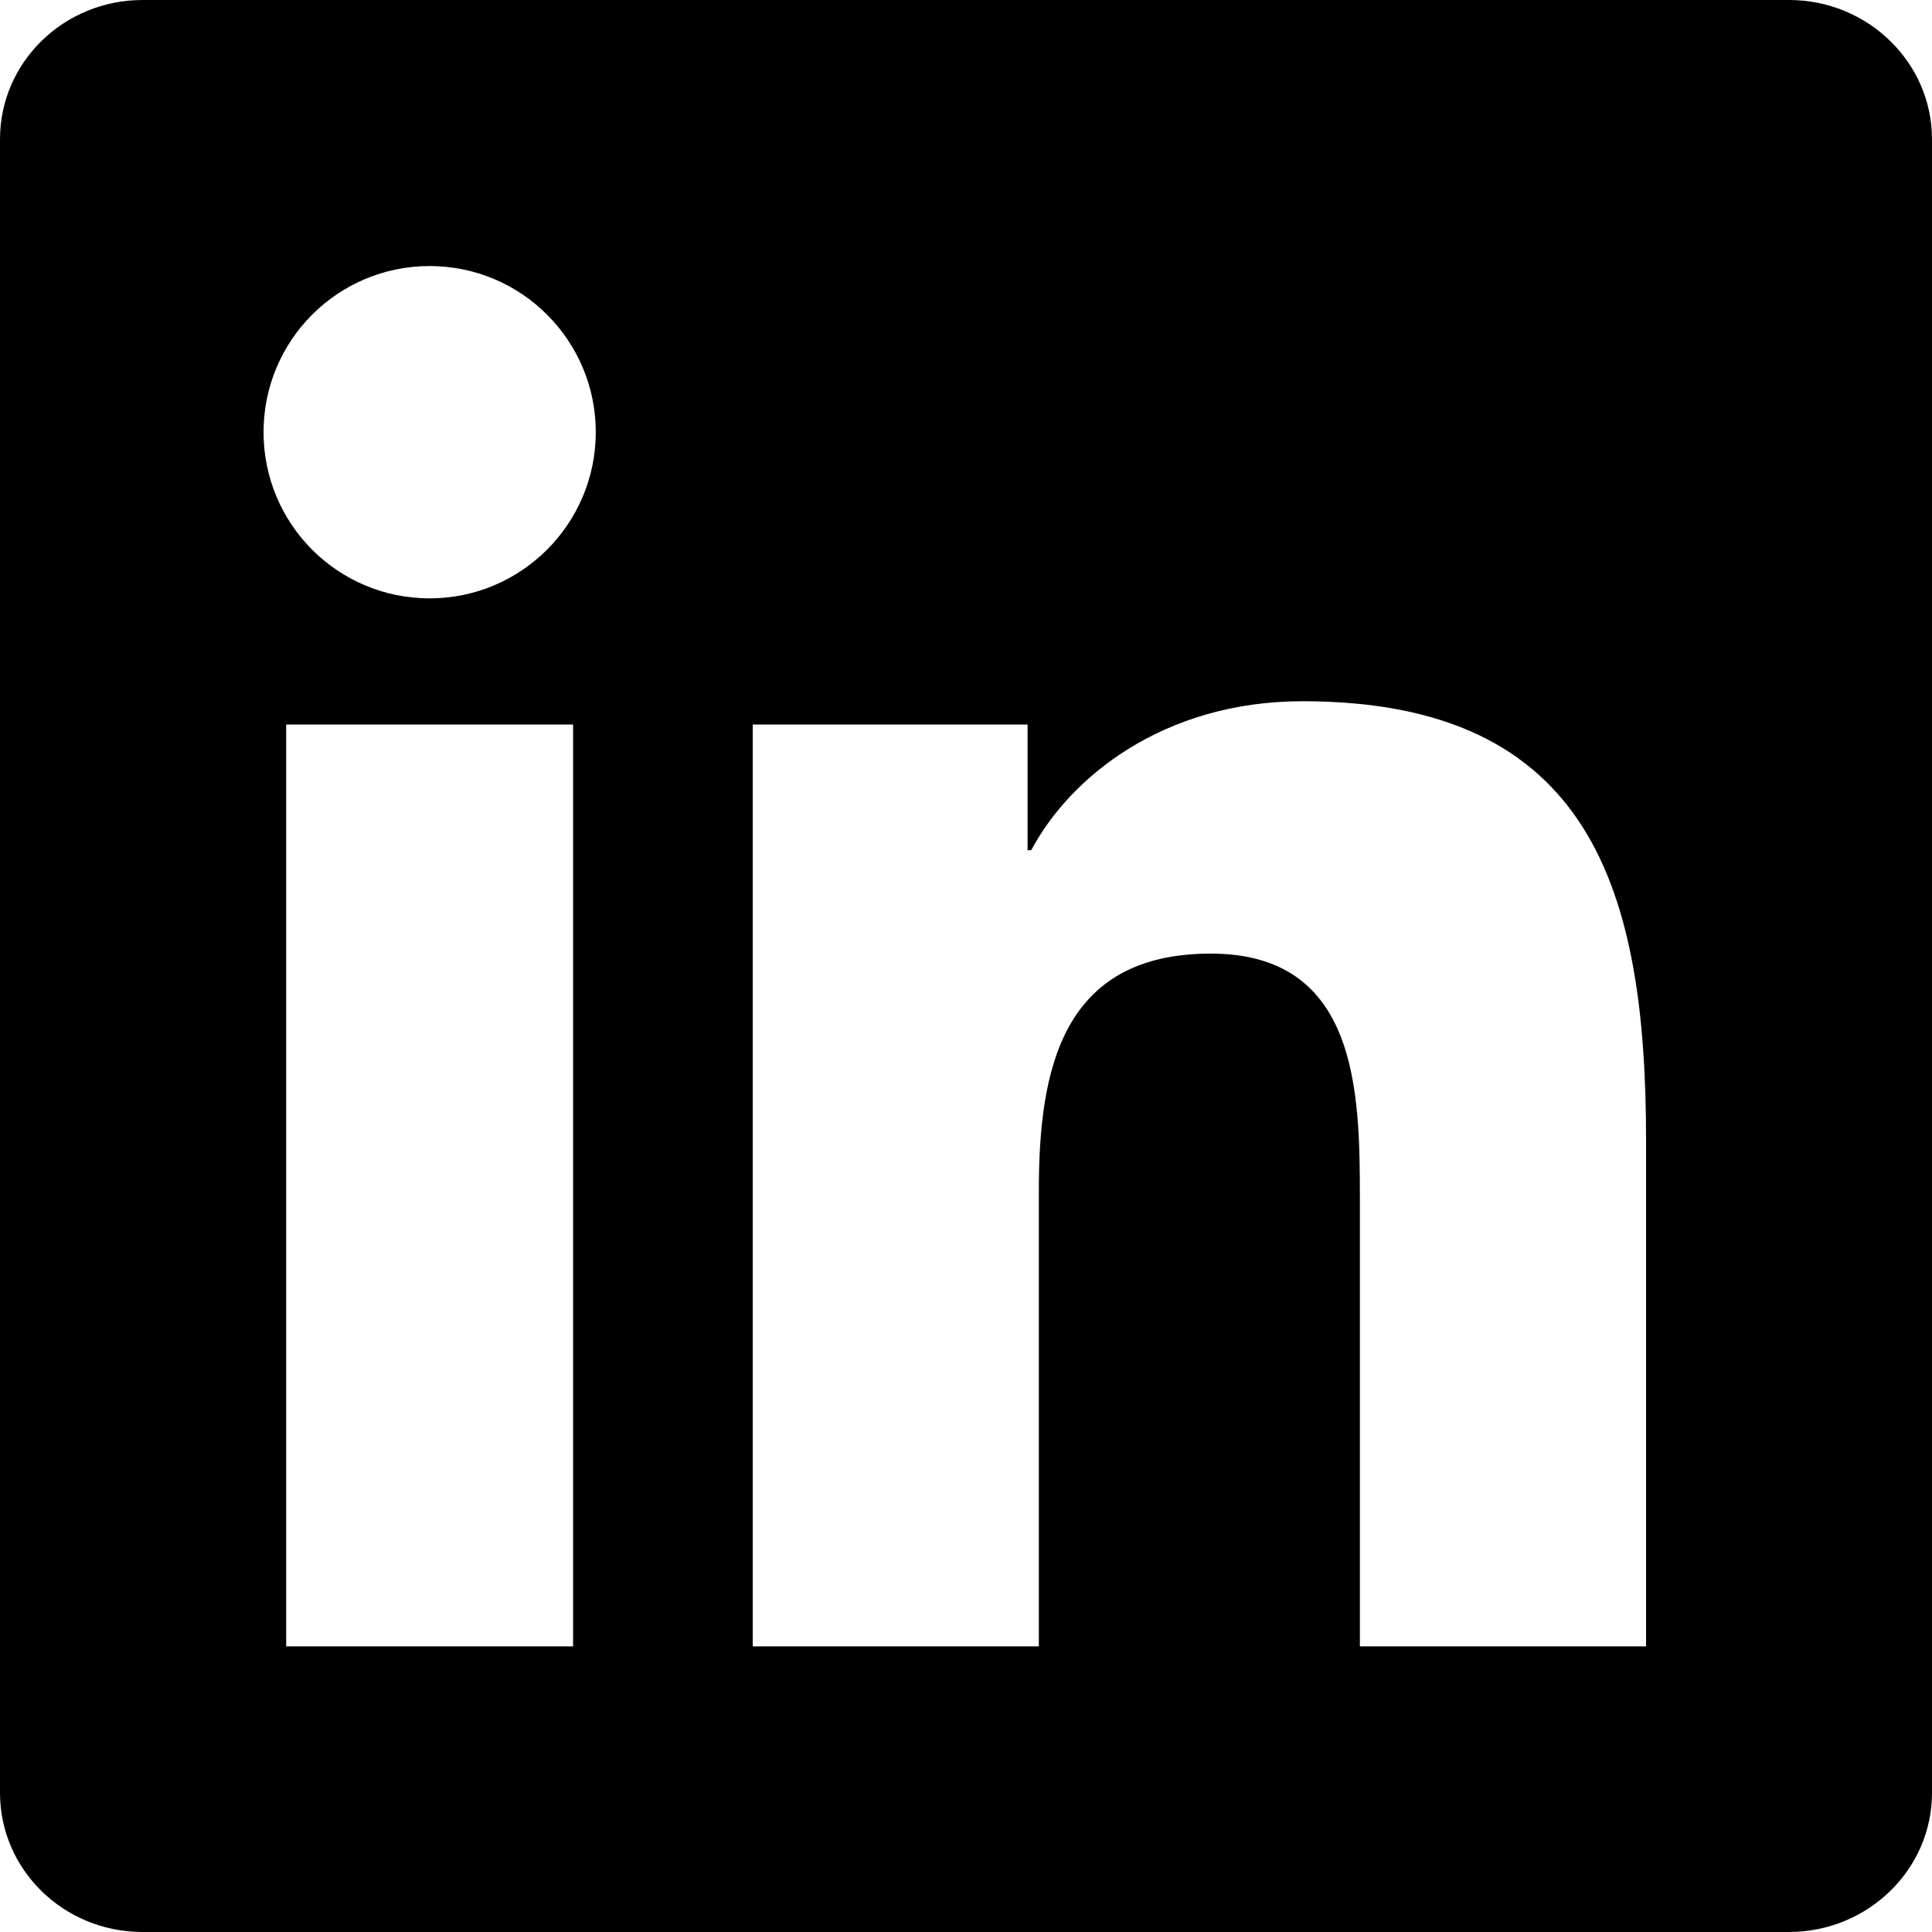
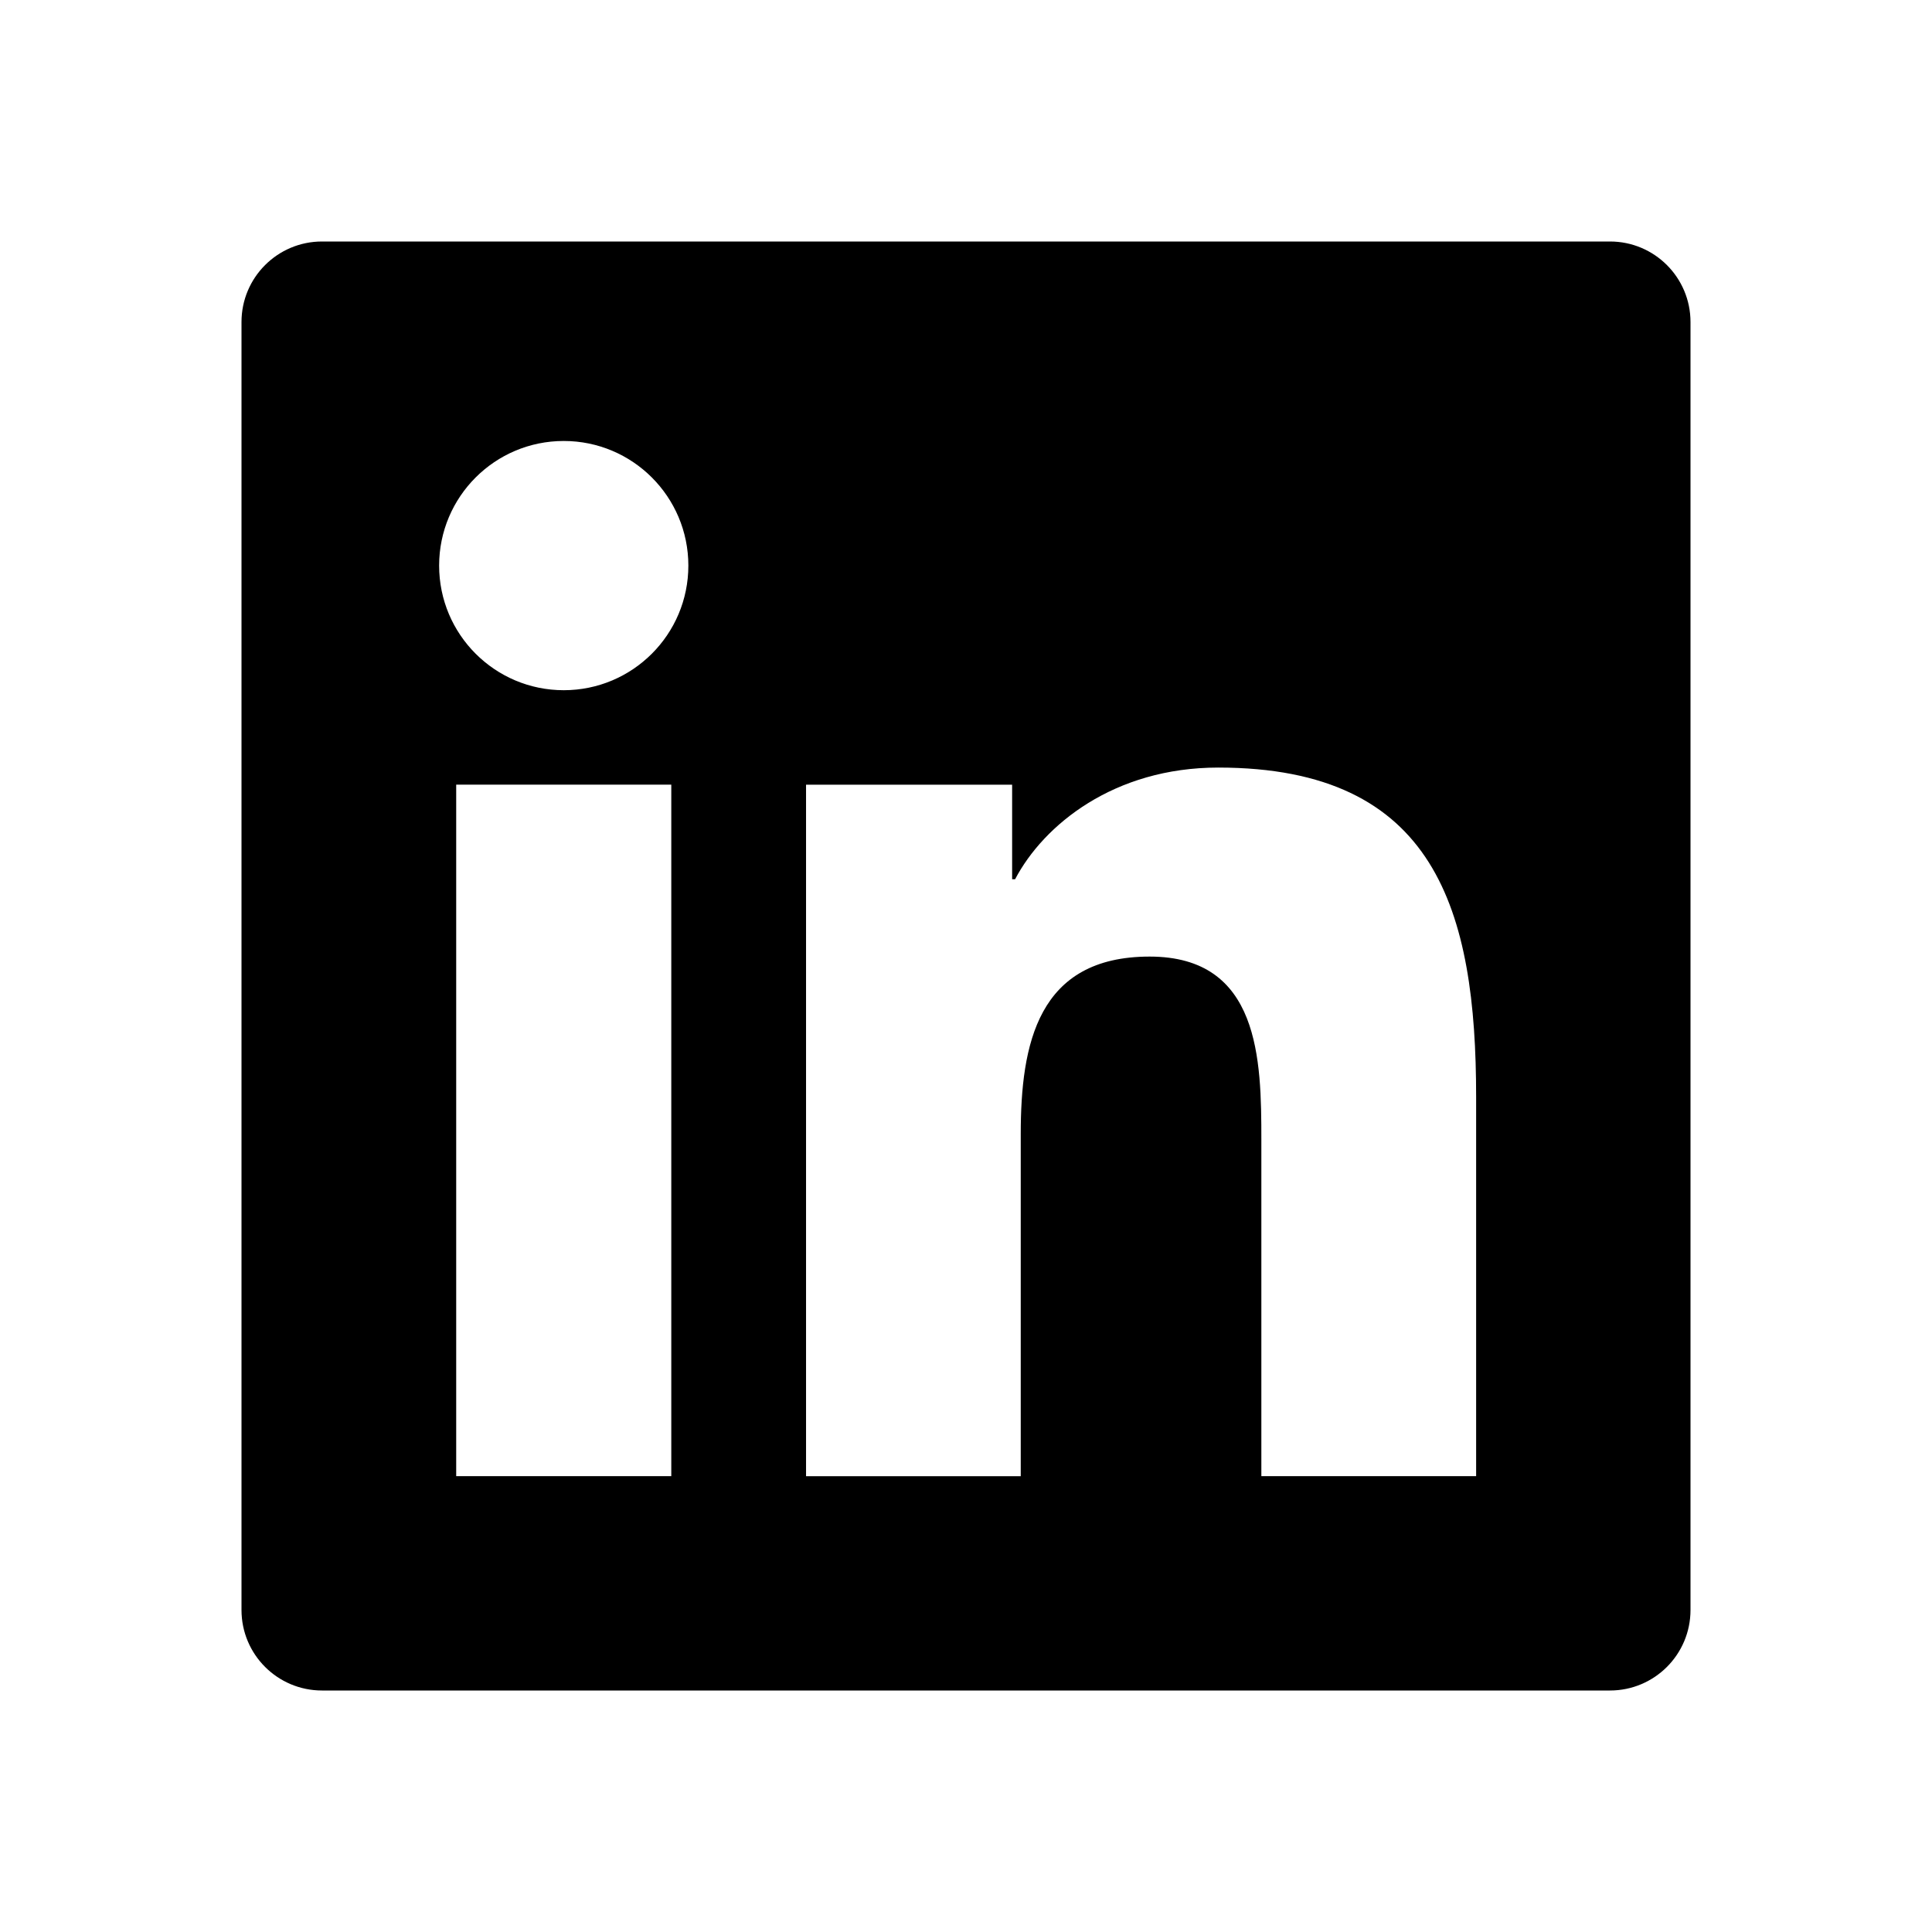
- <svg width="35px" height="35px" viewBox="0 0 24 24" role="img" aria-label="Logotipo de LinkedIn">
-   <g>
-     <path style="fill:currentColor;" d="M20.447 20.452h-3.554v-5.569c0-1.328-.027-3.037-1.852-3.037-1.853 0-2.136 1.445-2.136 2.939v5.667H9.351V9h3.414v1.561h.046c.477-.9 1.637-1.85 3.37-1.85 3.601 0 4.267 2.37 4.267 5.455v6.286zM5.337 7.433c-1.144 0-2.063-.926-2.063-2.065 0-1.138.92-2.063 2.063-2.063 1.14 0 2.064.925 2.064 2.063 0 1.139-.925 2.065-2.064 2.065zm1.782 13.019H3.555V9h3.564v11.452zM22.225 0H1.771C.792 0 0 .774 0 1.729v20.542C0 23.227.792 24 1.771 24h20.451C23.2 24 24 23.227 24 22.271V1.729C24 .774 23.2 0 22.225 0z" />
-   </g>
+ <svg xmlns="http://www.w3.org/2000/svg" width="24" height="24" viewBox="0 0 24 24">
+   <path fill="currentColor" d="M20 3H4a1 1 0 0 0-1 1v16a1 1 0 0 0 1 1h16a1 1 0 0 0 1-1V4a1 1 0 0 0-1-1M8.339 18.337H5.667v-8.59h2.672zM7.003 8.574a1.548 1.548 0 1 1 0-3.096a1.548 1.548 0 0 1 0 3.096m11.335 9.763h-2.669V14.16c0-.996-.018-2.277-1.388-2.277c-1.39 0-1.601 1.086-1.601 2.207v4.248h-2.667v-8.59h2.56v1.174h.037c.355-.675 1.227-1.387 2.524-1.387c2.704 0 3.203 1.778 3.203 4.092v4.71z" />
</svg>
